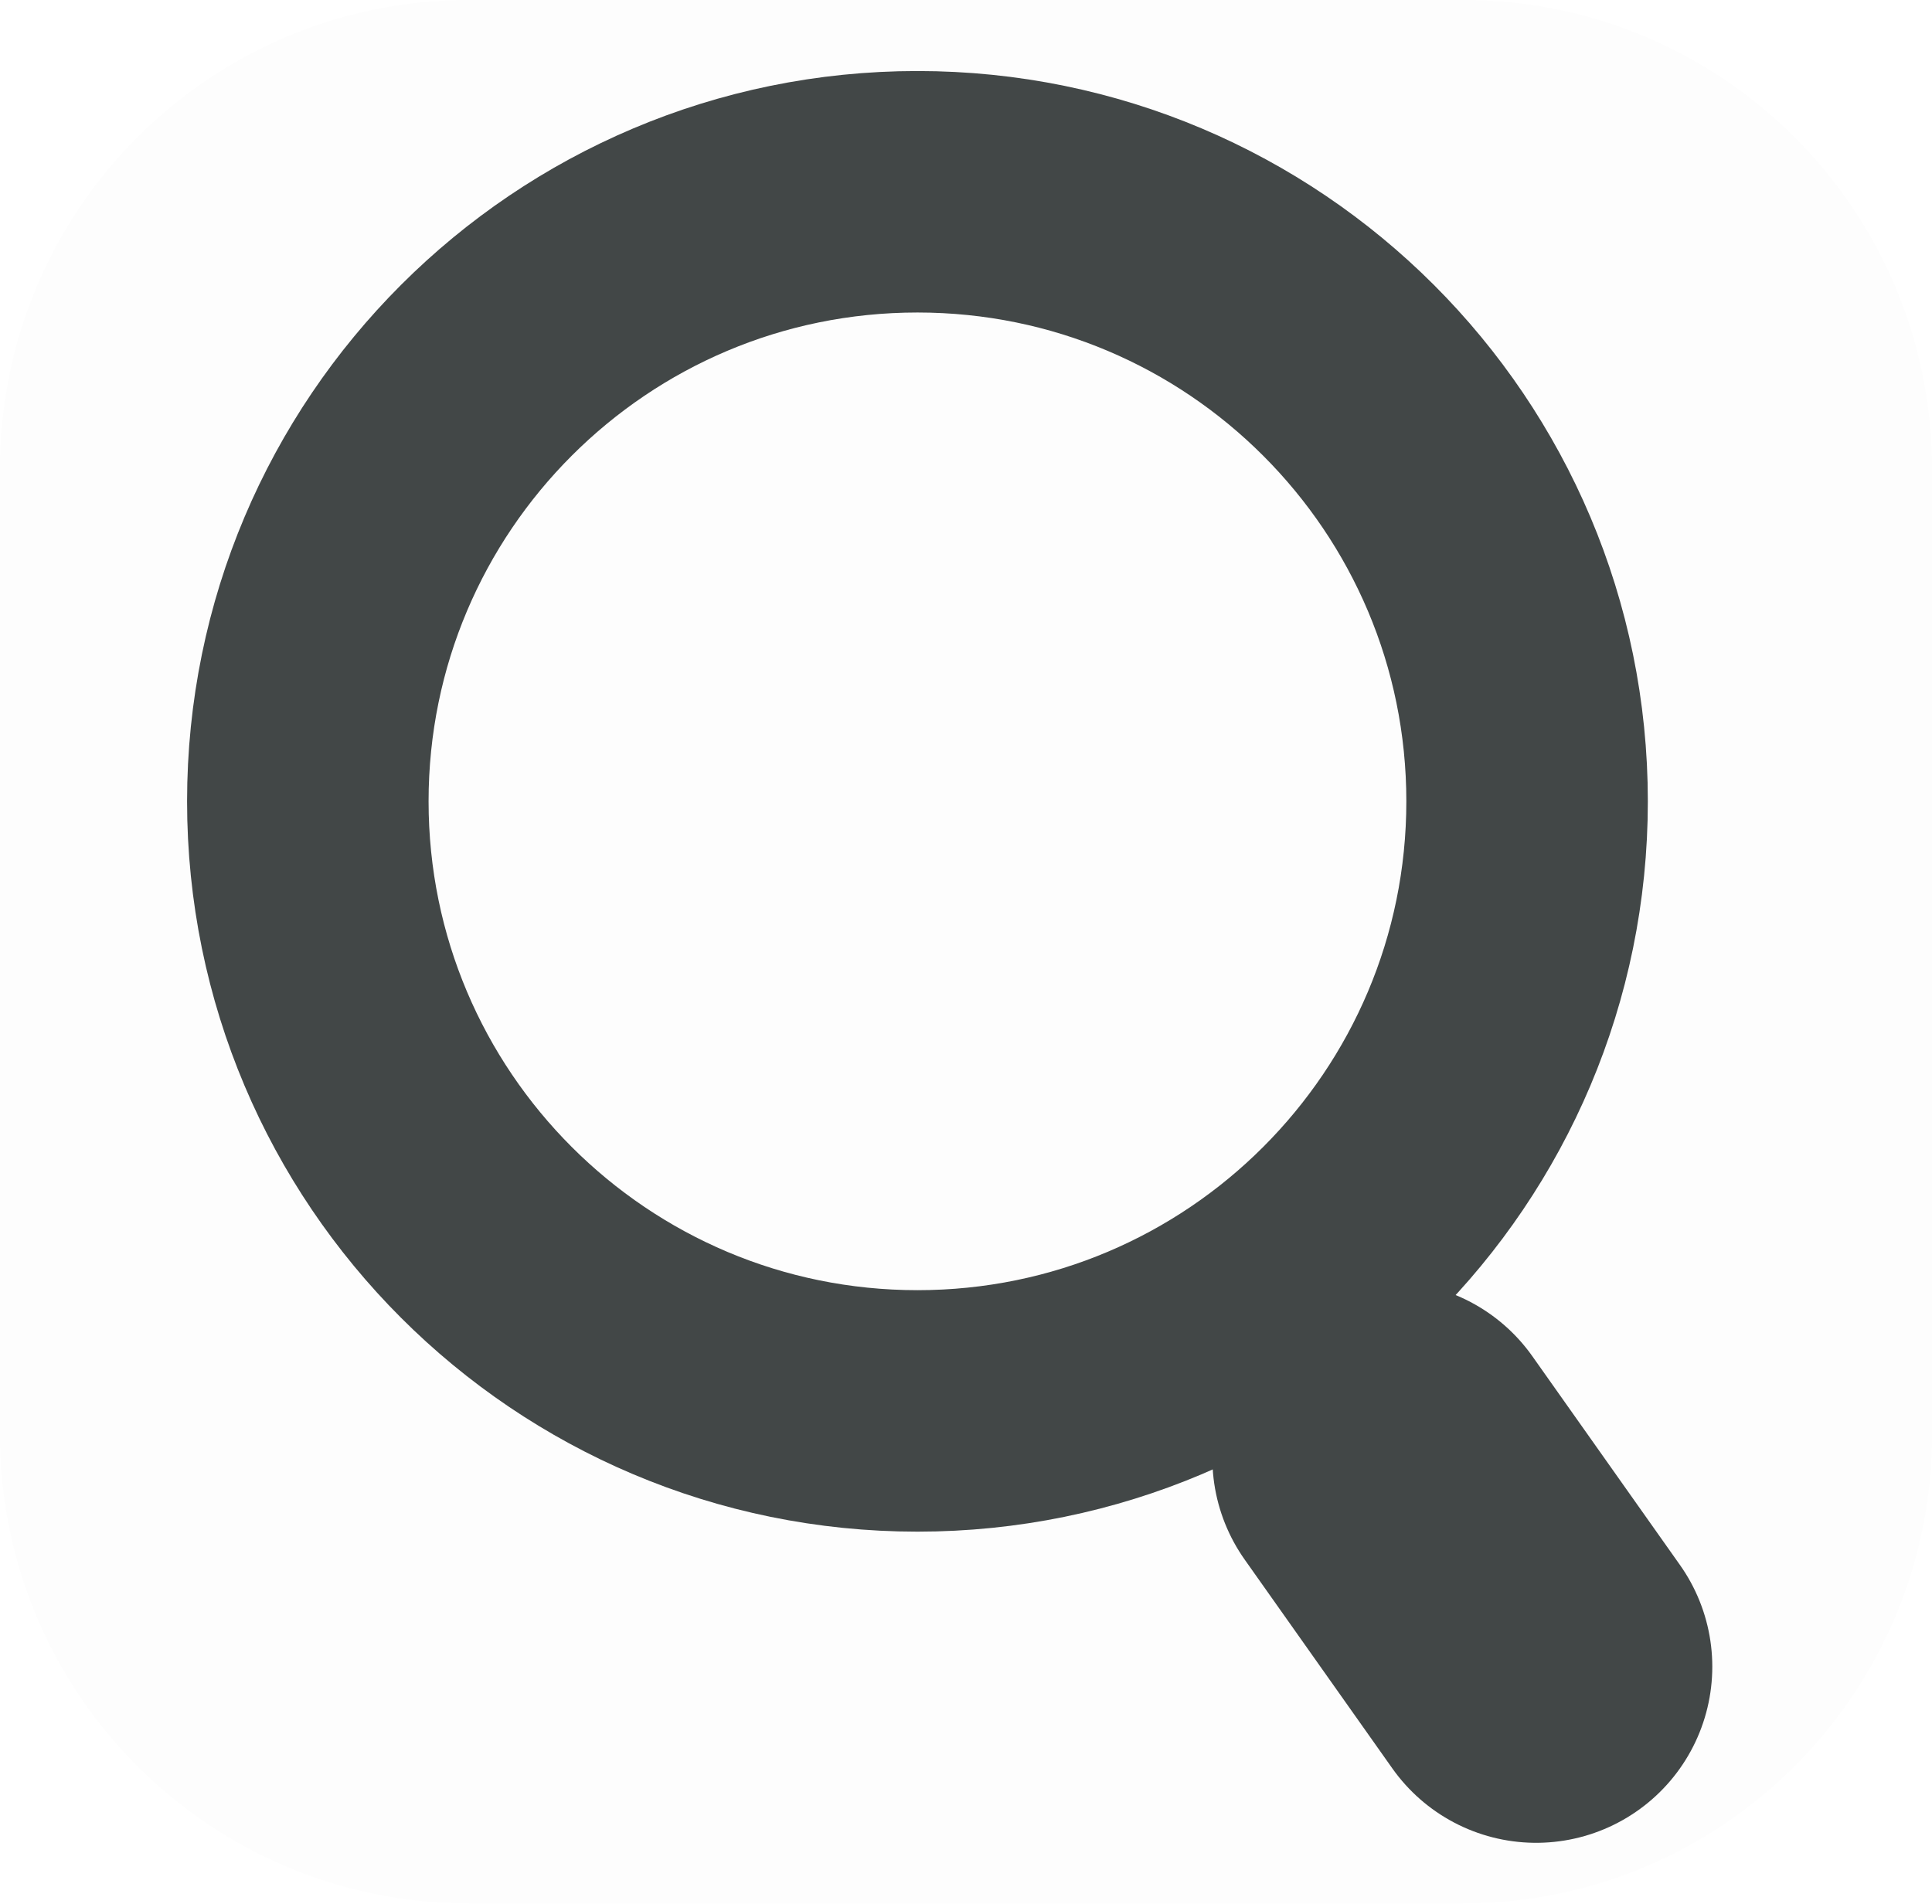
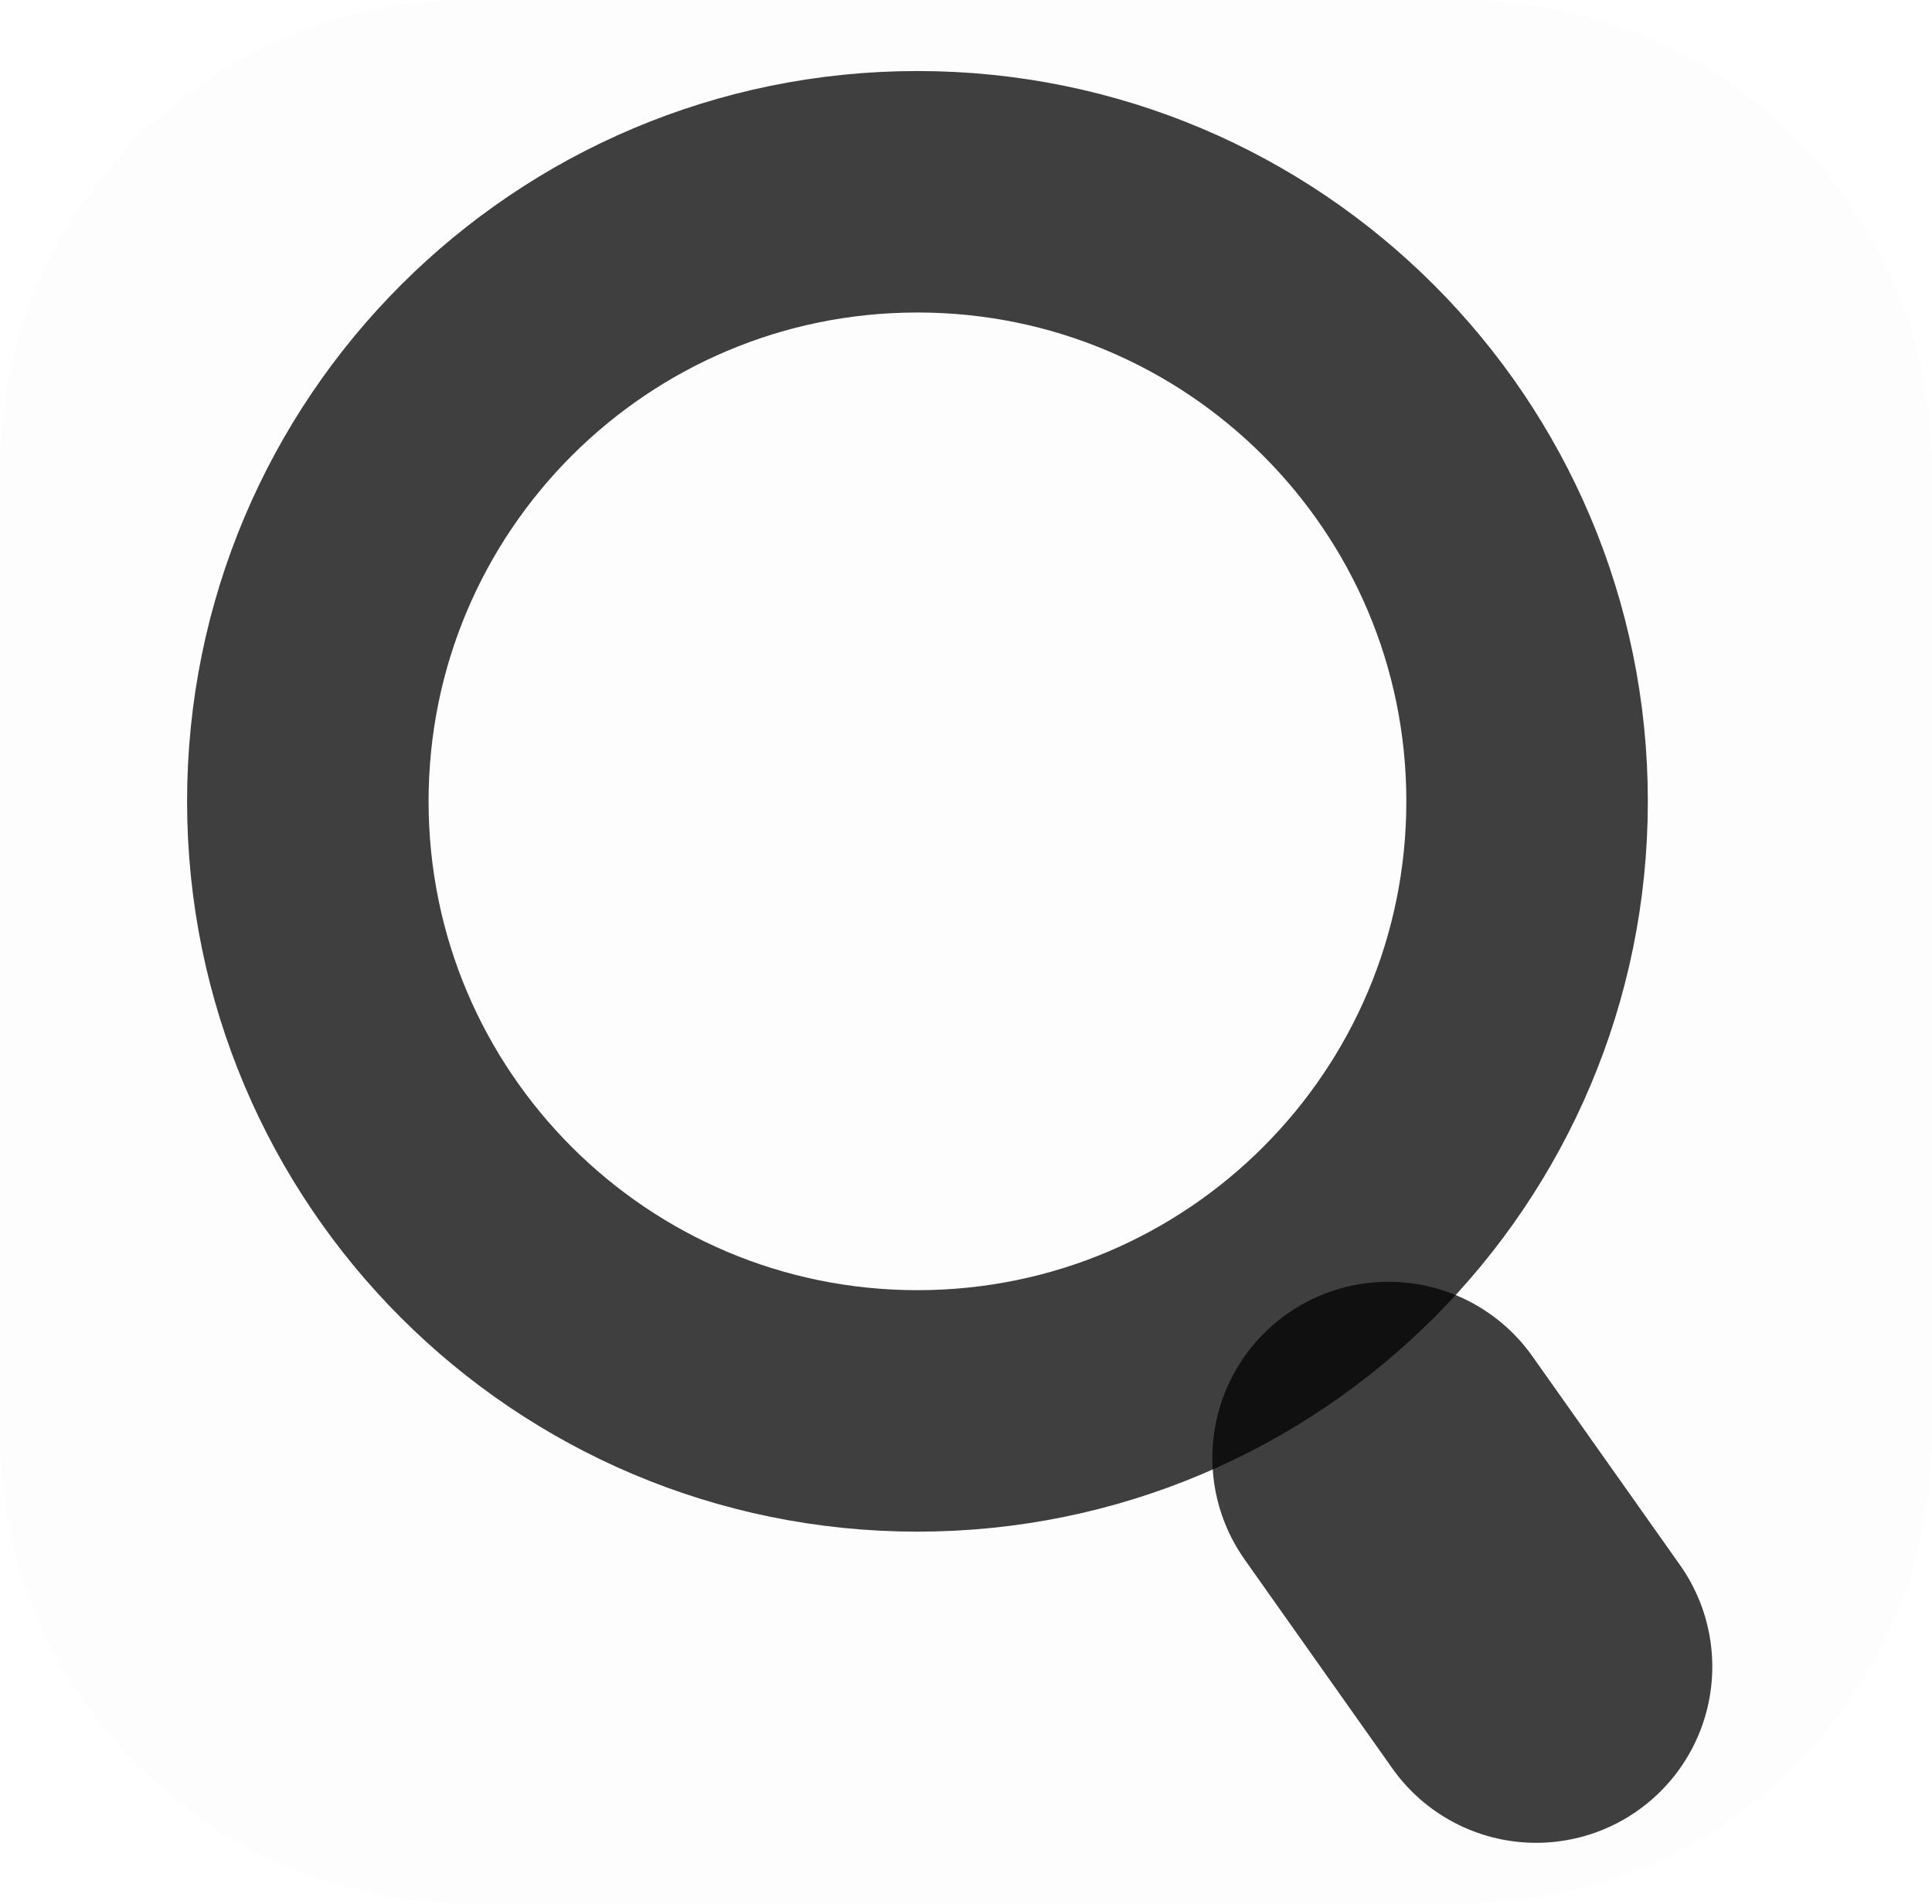
<svg xmlns="http://www.w3.org/2000/svg" width="68" height="67" viewBox="0 0 68 67" fill="none">
-   <rect width="68" height="67" rx="16.5" fill="#3B3F3F" fill-opacity="0.01" />
-   <path d="M54.067 58.667L48.871 51.318" stroke="#424747" stroke-width="12.4" stroke-linecap="round" stroke-linejoin="round" />
-   <circle cx="32.291" cy="28.207" r="21.457" transform="rotate(-90 32.2913 28.2068)" stroke="#424747" stroke-width="8.5" />
+   <rect width="68" height="67" rx="16.5" fill="#000" fill-opacity="0.01" />
+   <path d="M54.067 58.667L48.871 51.318" stroke="#000" stroke-opacity="0.75" stroke-width="12.4" stroke-linecap="round" stroke-linejoin="round" />
+   <circle cx="32.291" cy="28.207" r="21.457" transform="rotate(-90 32.2913 28.2068)" stroke="#000" stroke-opacity="0.75" stroke-width="8.5" />
</svg>
